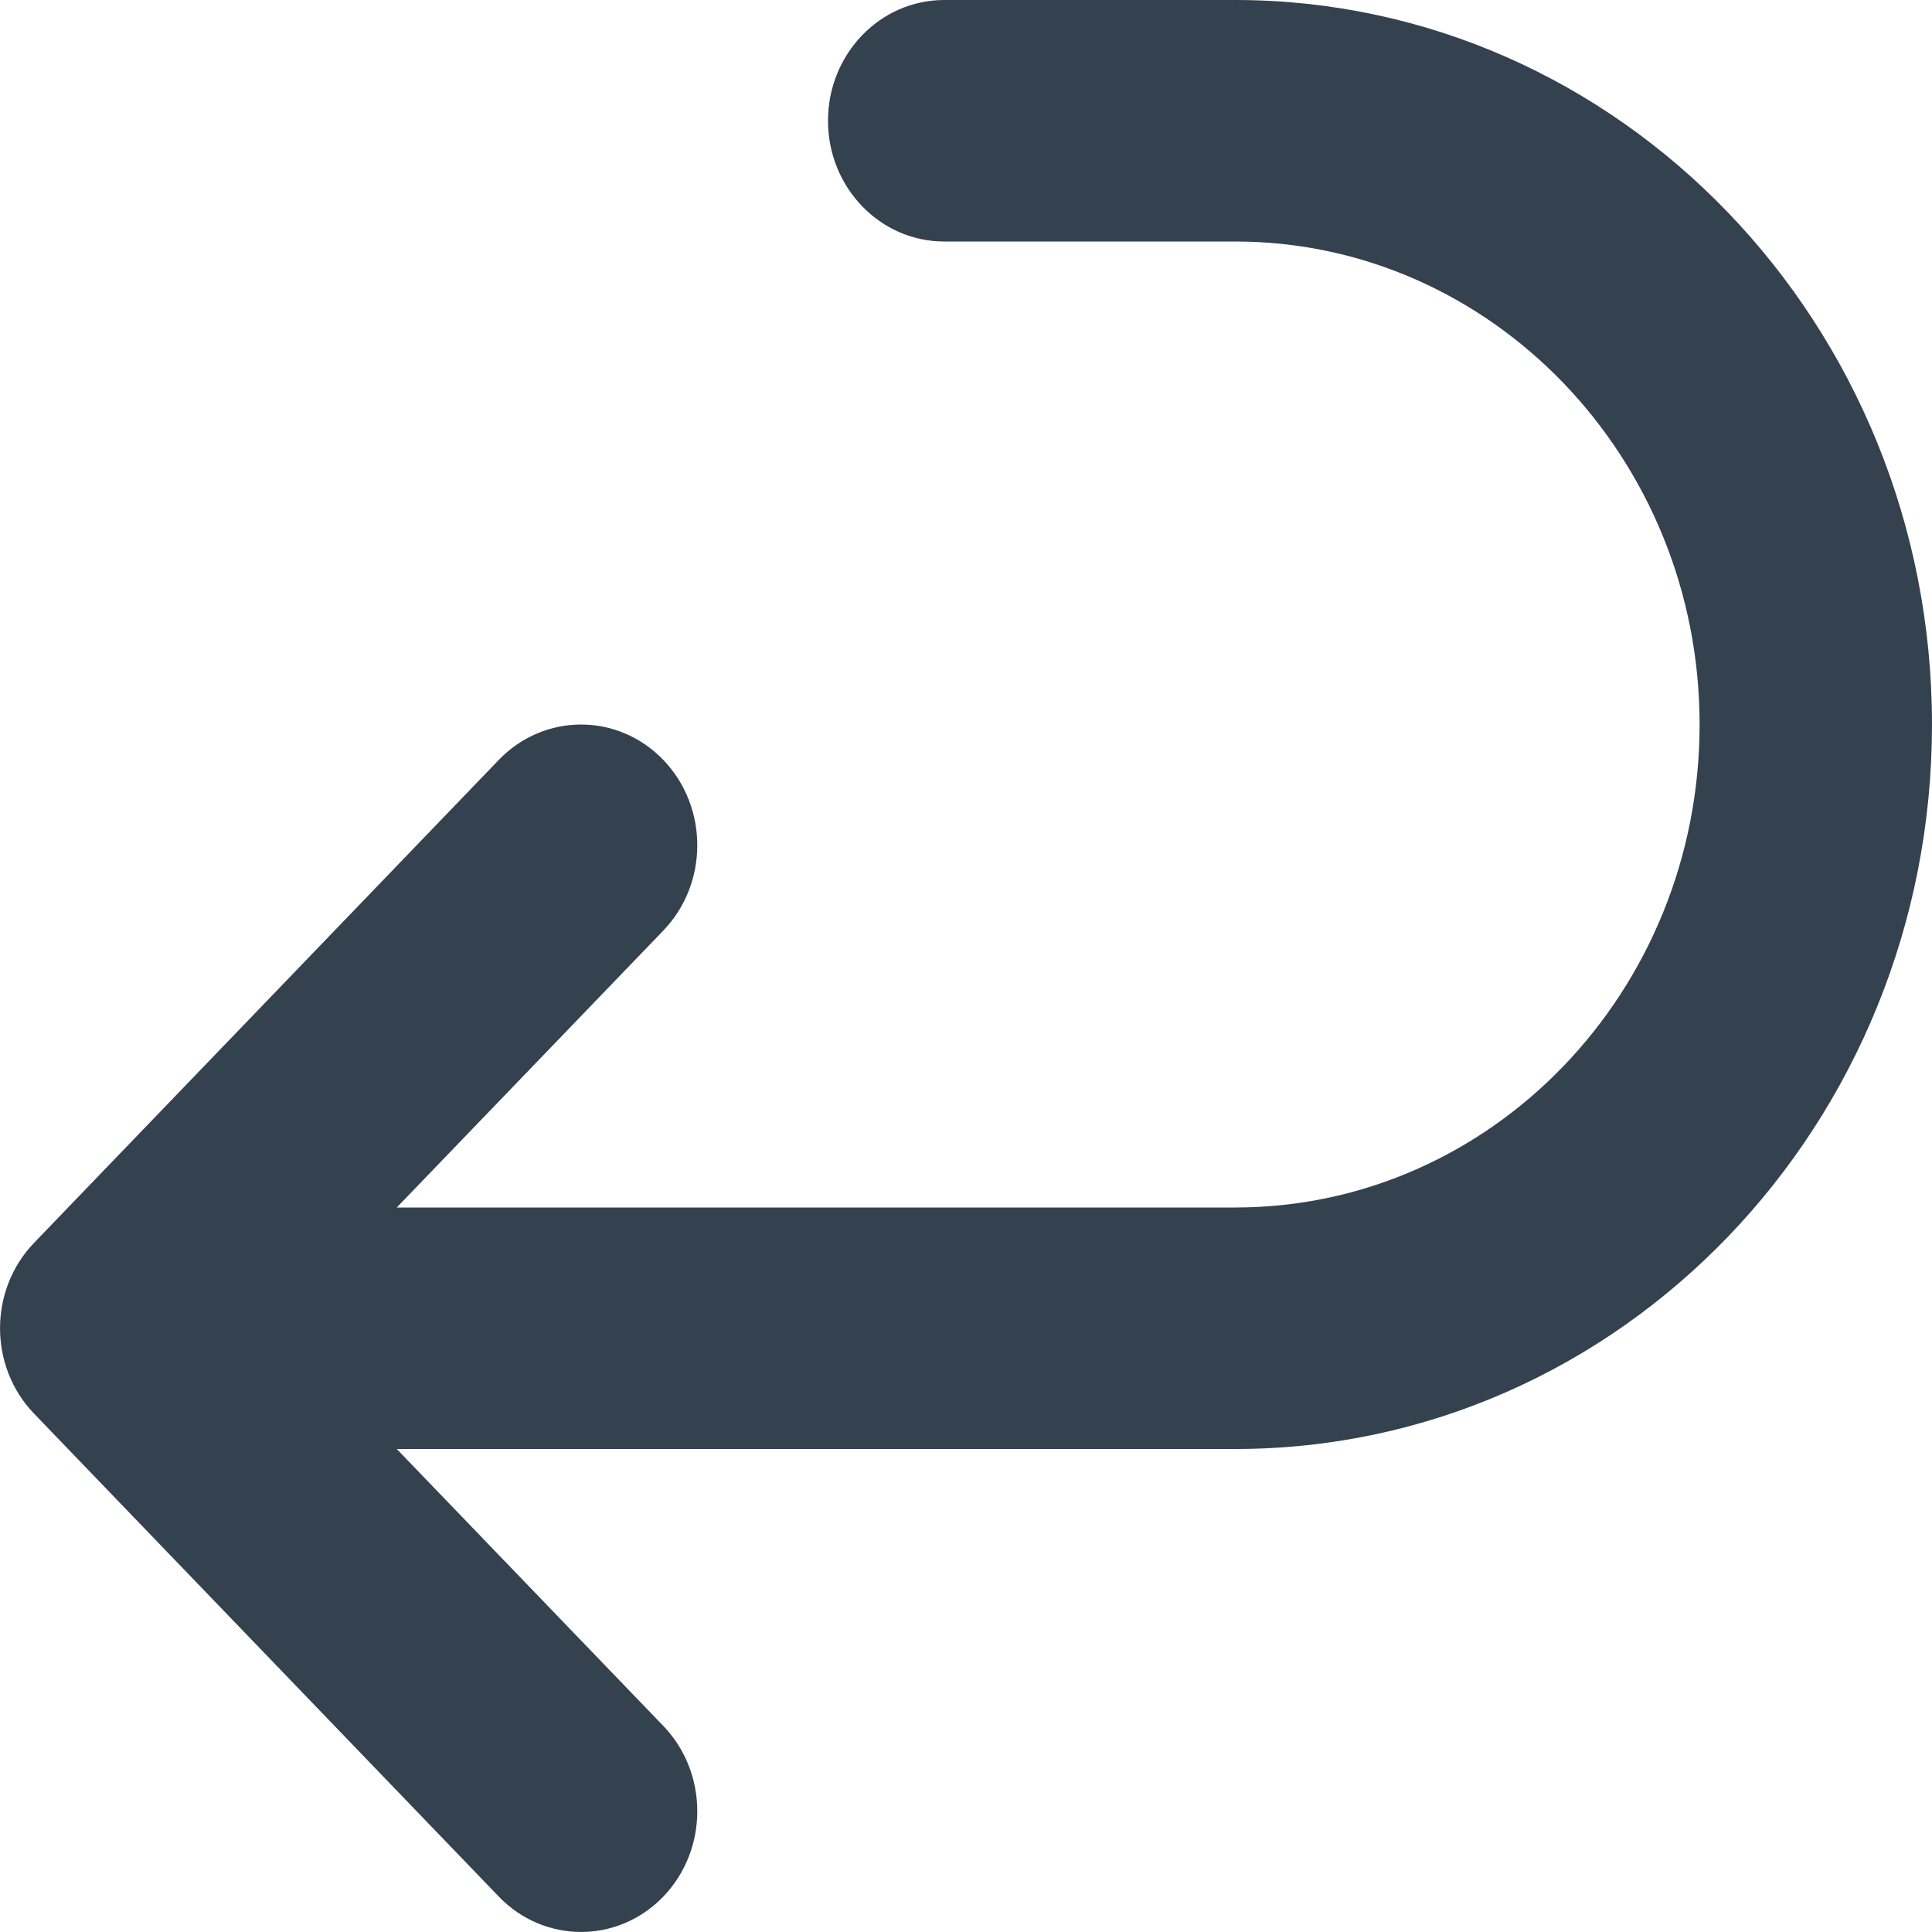
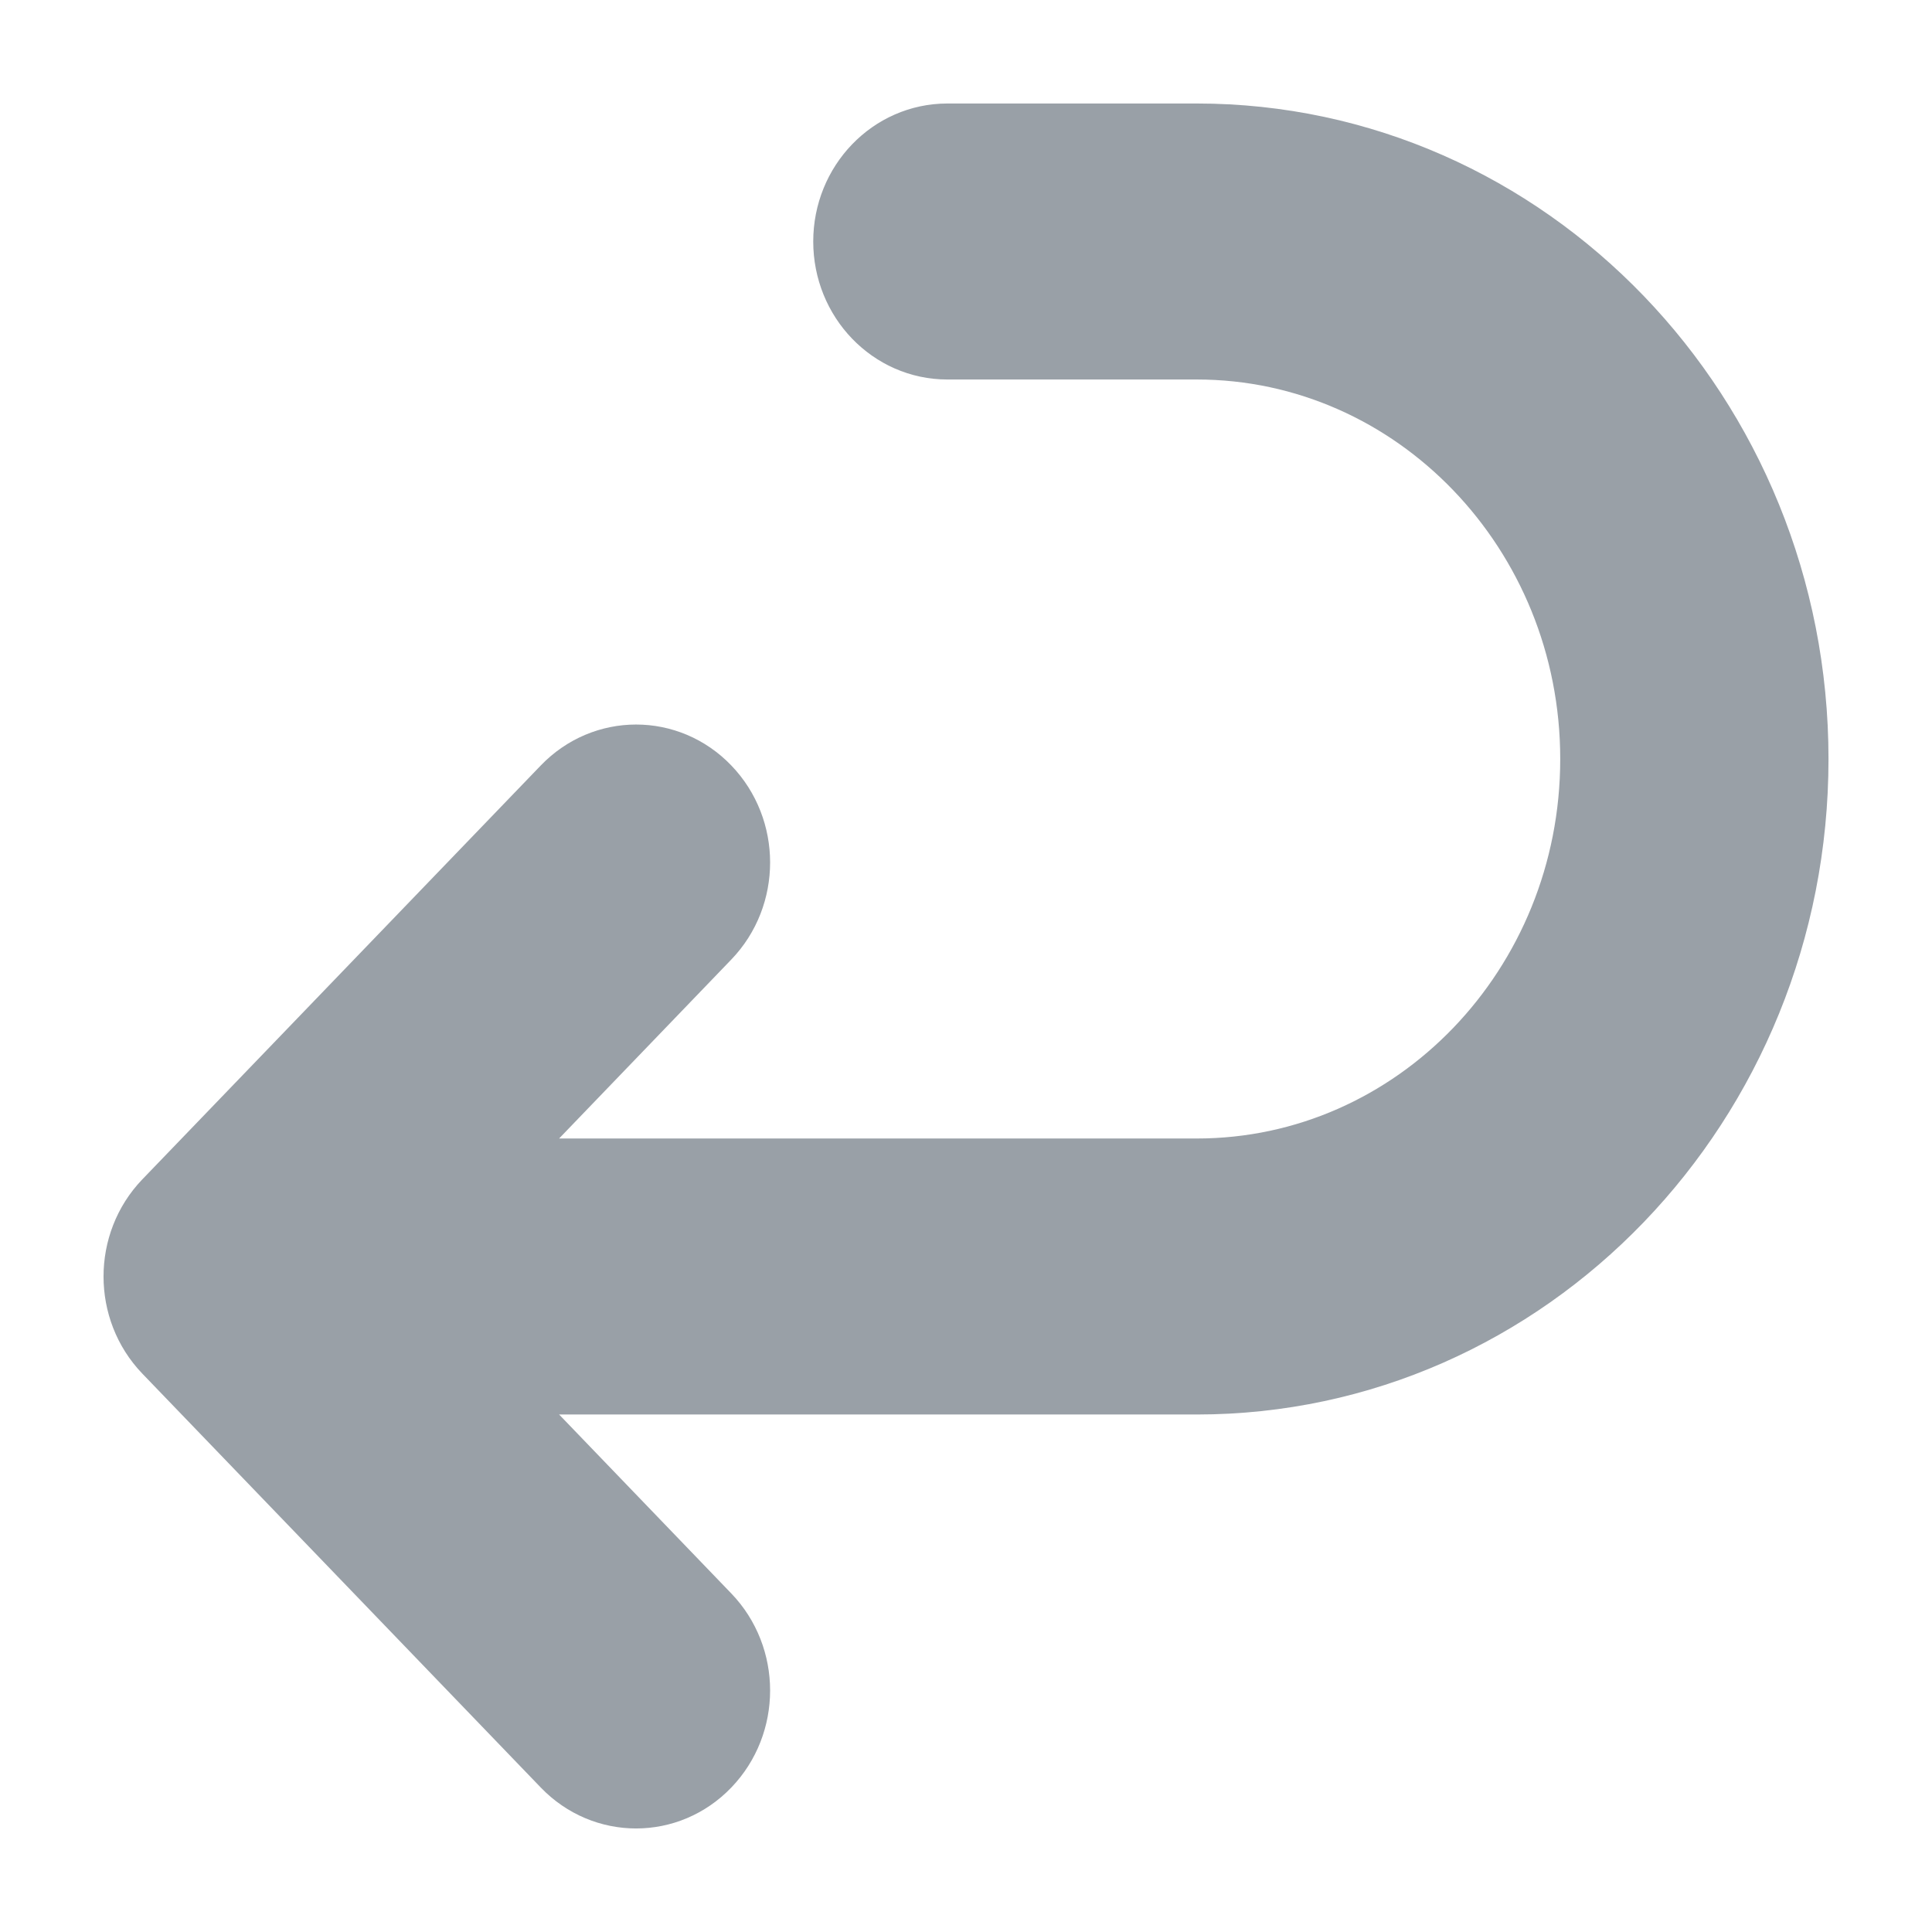
<svg xmlns="http://www.w3.org/2000/svg" width="14px" height="14px" viewBox="0 0 14 14" version="1.1">
-   <g id="Post-commenting" stroke="none" stroke-width="1" fill="none" fill-rule="evenodd">
-     <g id="Comment-action-updates" transform="translate(-916, -244)" fill="#34414F" fill-rule="nonzero">
-       <g id="Group-14" transform="translate(886, 244)">
-         <path d="M38.75,8.95 C38.75,10.809 37.183,12.316 35.25,12.316 C33.318,12.316 31.75,10.806 31.75,8.95 L31.75,6.842 C31.75,6.377 31.358,6 30.875,6 C30.392,6 30,6.377 30,6.842 L30,8.95 C30,11.737 32.352,14 35.25,14 C38.15,14 40.5,11.739 40.5,8.95 L40.5,2.875 L42.506,4.806 C42.848,5.135 43.402,5.135 43.744,4.806 C44.085,4.477 44.085,3.944 43.744,3.615 L40.244,0.247 C39.902,-0.082 39.348,-0.082 39.006,0.247 L35.506,3.615 C35.165,3.944 35.165,4.477 35.506,4.806 C35.848,5.135 36.402,5.135 36.744,4.806 L38.75,2.875 L38.75,8.95 Z" id="Combined-Shape" transform="translate(37, 7) scale(-1, 1) rotate(90) translate(-37, -7) " />
+   <g id="Expanded-post-view" stroke="none" stroke-width="1" fill="none" fill-rule="evenodd" opacity="0.5">
+     <g id="Expanded-post-(new-reply)" transform="translate(-636, -329)" fill="#34414F" fill-rule="nonzero" stroke="#34414F" stroke-width="0.5">
+       <g id="Group-6-Copy" transform="translate(569, 329)">
+         <path d="M75.5,8.672 C75.5,10.265 74.157,11.556 72.5,11.556 C70.844,11.556 69.5,10.263 69.5,8.672 L69.5,6.865 C69.5,6.466 69.164,6.143 68.75,6.143 C68.336,6.143 68,6.466 68,6.865 L68,8.672 C68,11.06 70.016,13 72.5,13 C74.985,13 77,11.062 77,8.672 L77,3.464 L78.72,5.119 C79.013,5.401 79.487,5.401 79.78,5.119 C80.073,4.838 80.073,4.381 79.78,4.099 L76.78,1.211 C76.487,0.93 76.013,0.93 75.72,1.211 L72.72,4.099 C72.427,4.381 72.427,4.838 72.72,5.119 C73.013,5.401 73.487,5.401 73.78,5.119 L75.5,3.464 L75.5,8.672 Z" id="Combined-Shape" transform="translate(74, 7) scale(-1, 1) rotate(90) translate(-74, -7) " />
      </g>
    </g>
  </g>
</svg>
